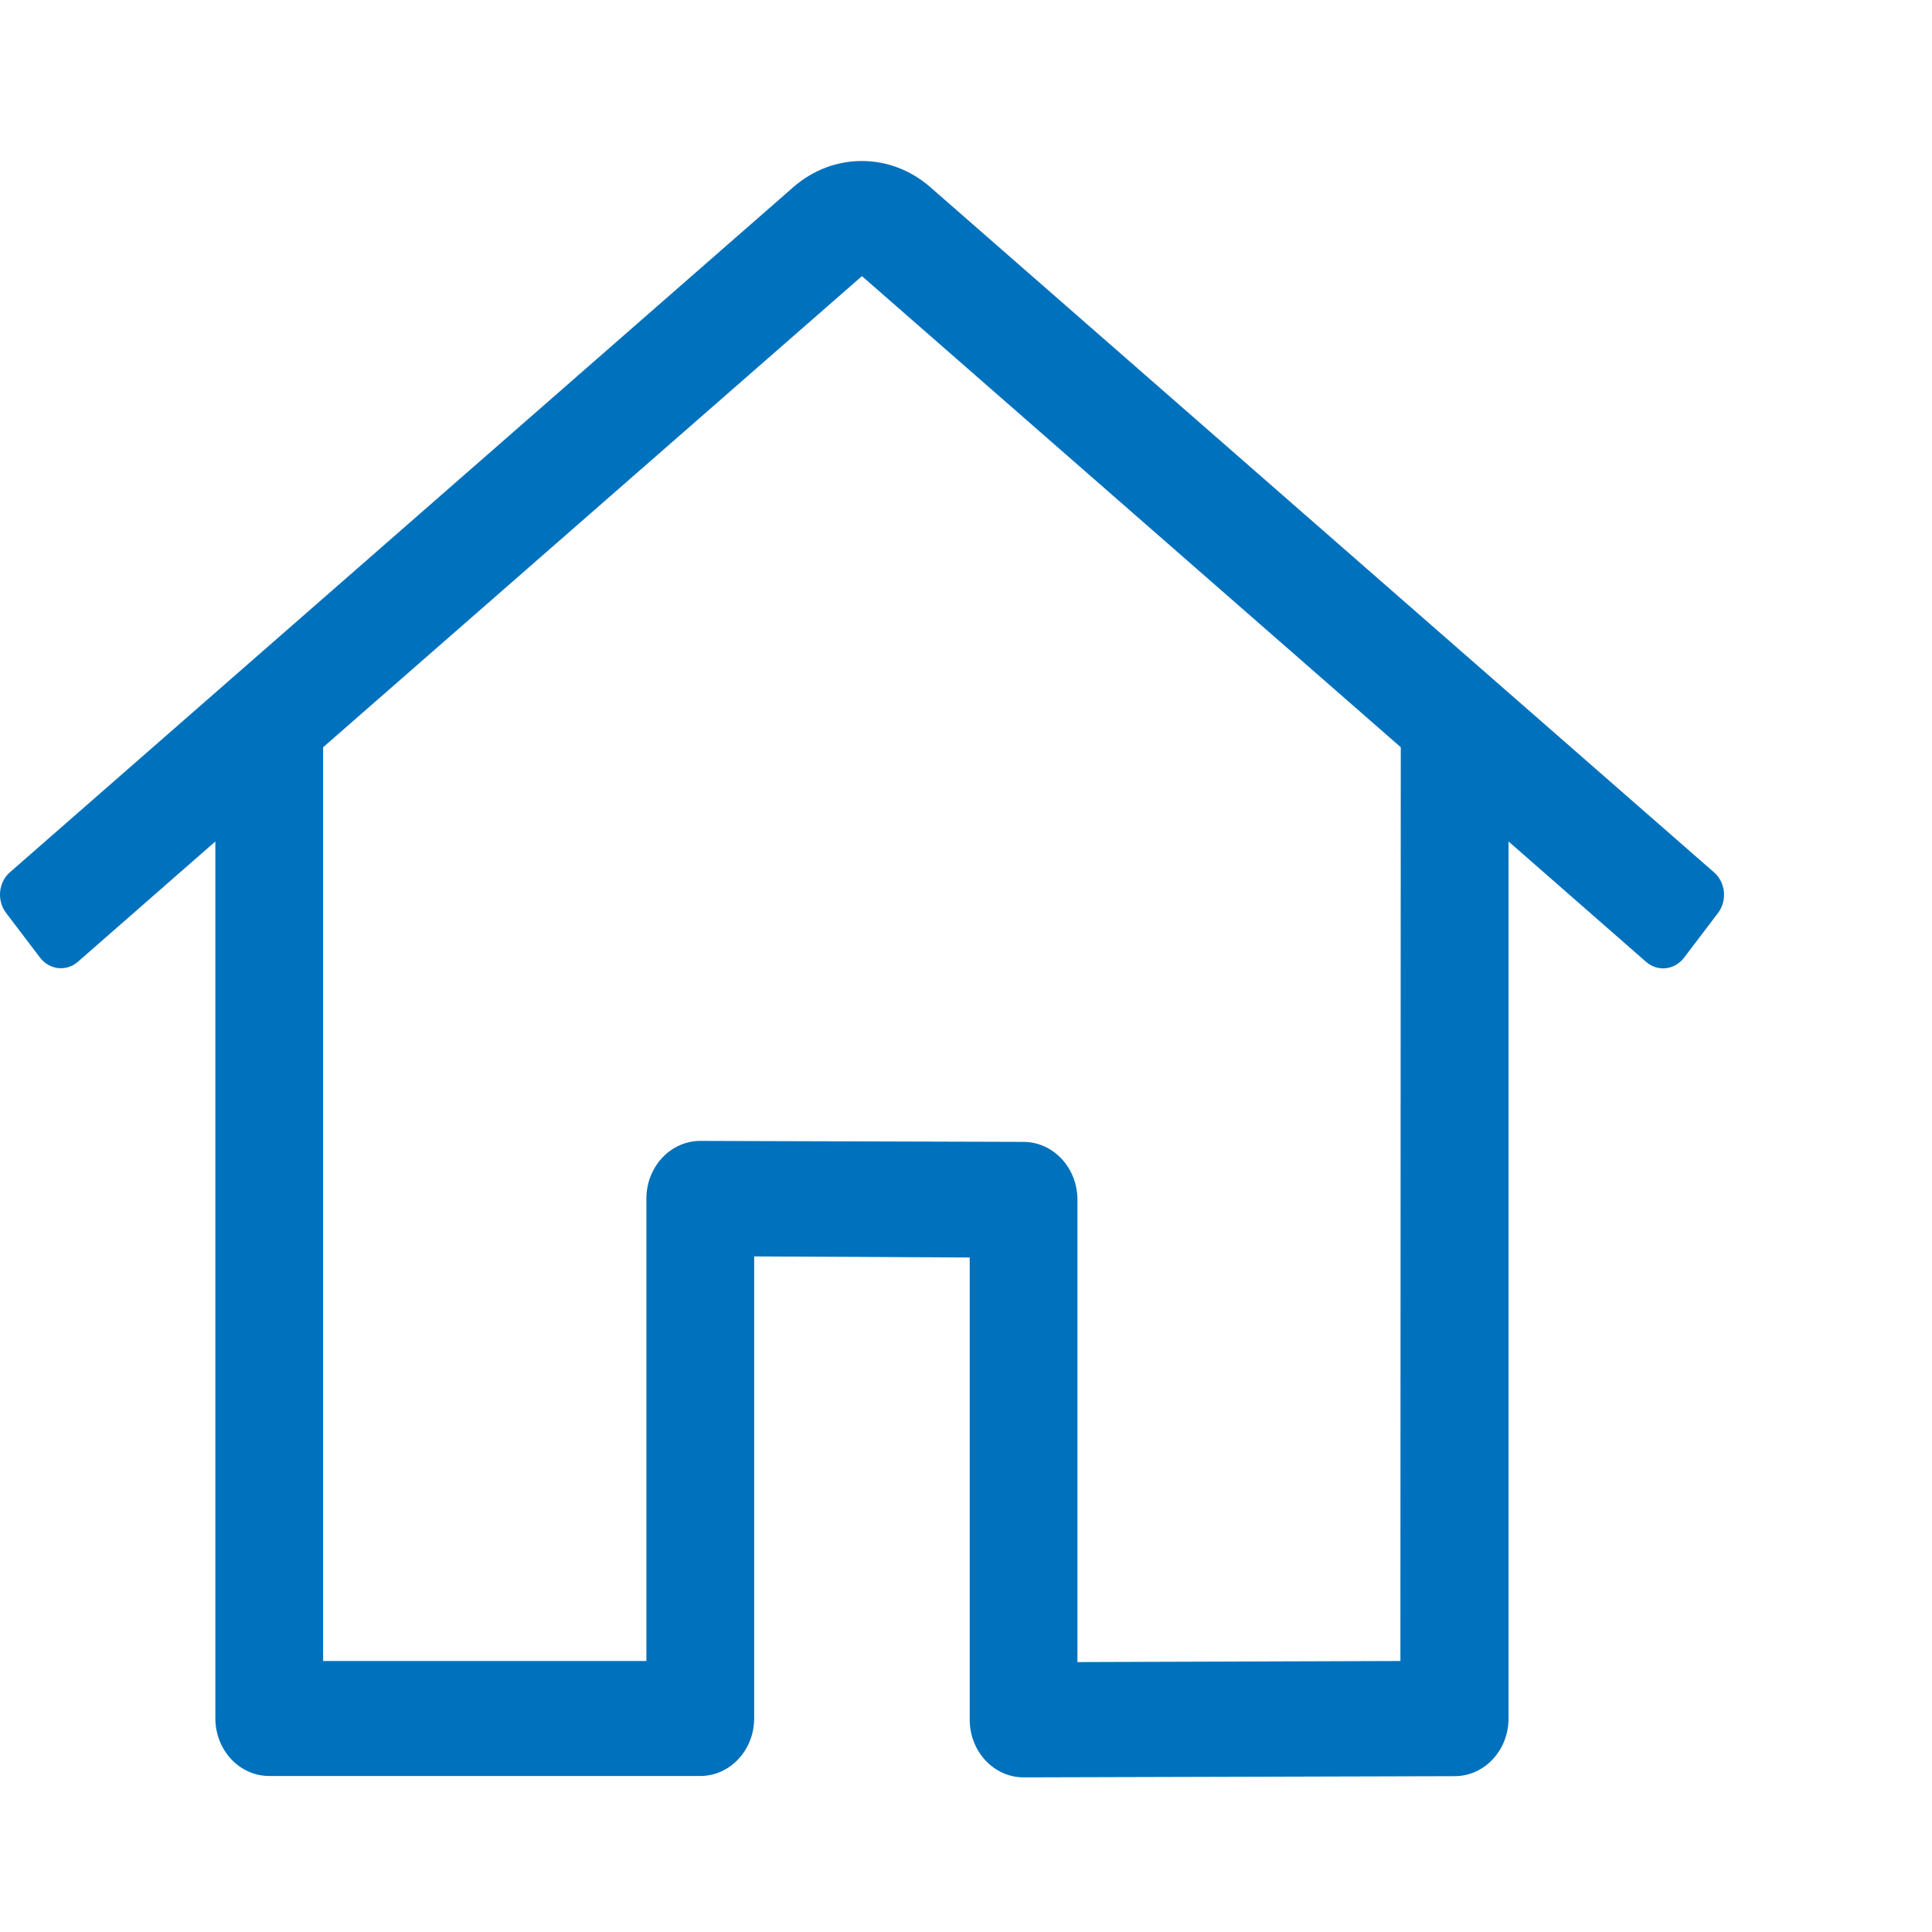
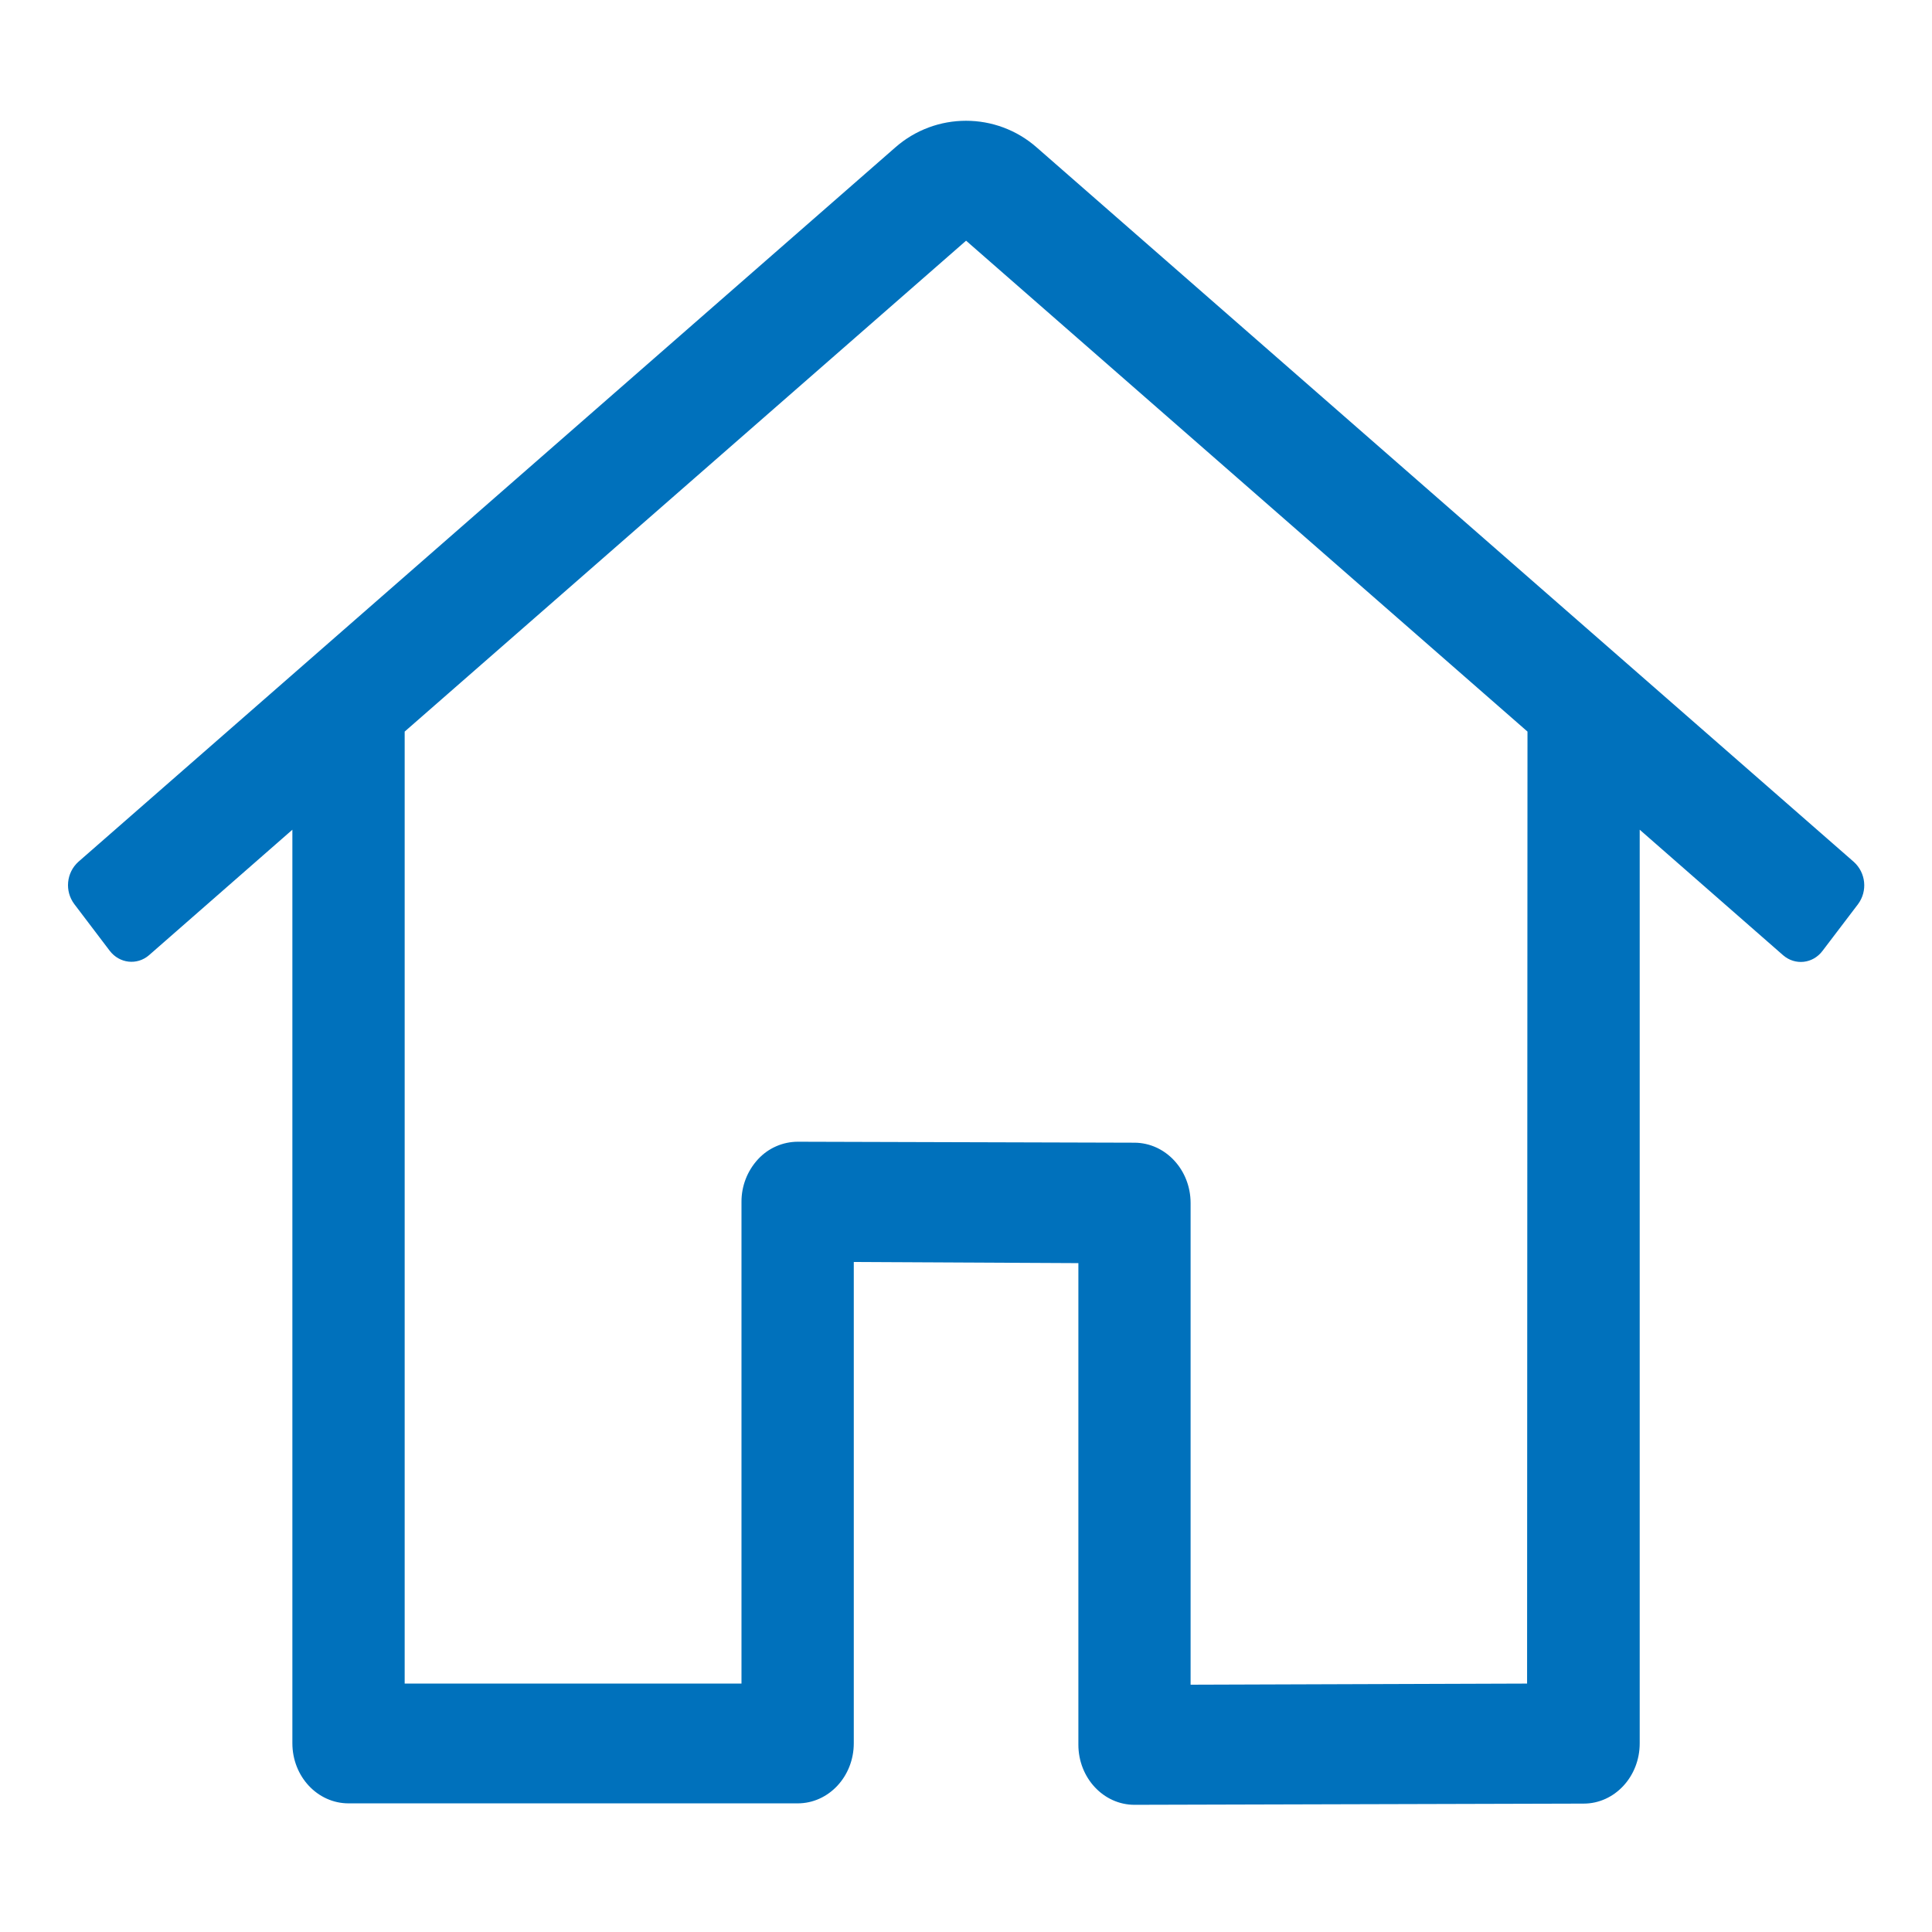
- <svg xmlns="http://www.w3.org/2000/svg" width="24px" height="24px" viewBox="0 0 576 512">
-   <path d="M510.997 228.058L277.209 23.668c-11.83-10.224-28.713-10.224-40.543 0L2.958 228.057c-3.433 2.998-3.954 8.406-1.164 12.092l10.14 13.35c2.786 3.66 7.804 4.231 11.245 1.28l41.025-35.909v261.406c0 9.506 7.192 17.212 16.064 17.212h128.516c8.872 0 16.065-7.706 16.065-17.212V342.582l64.258.322v137.781c0 9.506 7.192 17.212 16.064 17.212l128.516-.355c8.872 0 16.064-7.706 16.064-17.212V218.871l41.025 35.909c3.441 2.995 8.497 2.437 11.295-1.248l10.14-13.35c1.344-1.779 1.971-4.057 1.743-6.332-.228-2.275-1.292-4.36-2.957-5.792zm-93.485 235.147h.1l-96.387.322V325.65c-.027-9.473-7.173-17.153-16.014-17.212l-96.387-.29c-4.269-.015-8.368 1.792-11.391 5.021-3.024 3.23-4.723 7.616-4.723 12.19v137.846H96.333V190.784l160.645-140.46 160.644 140.46-.11 272.42z" fill="#0071BC" fill-rule="nonzero" />
+ <svg xmlns="http://www.w3.org/2000/svg" width="24px" height="24px" viewBox="0 0 24 24">
+   <path d="M23.028 10.706L12.88 1.833a1.33 1.33 0 00-1.76 0L.973 10.706a.392.392 0 00-.05.525l.44.58c.121.158.339.183.488.055l1.781-1.559v11.348c0 .413.312.747.698.747h5.579c.385 0 .697-.334.697-.747v-5.978l2.79.014v5.982c0 .412.312.747.697.747l5.58-.015c.384 0 .696-.335.696-.748v-11.35l1.781 1.559c.15.13.37.106.49-.054l.441-.58a.392.392 0 00-.053-.526zM18.97 20.914h.004l-4.184.014v-5.986c-.001-.41-.311-.744-.695-.747l-4.185-.012a.674.674 0 00-.494.218.775.775 0 00-.205.529v5.984H5.027V9.088l6.974-6.098 6.974 6.098-.005 11.826z" fill="#0071BC" fill-rule="nonzero" />
</svg>
